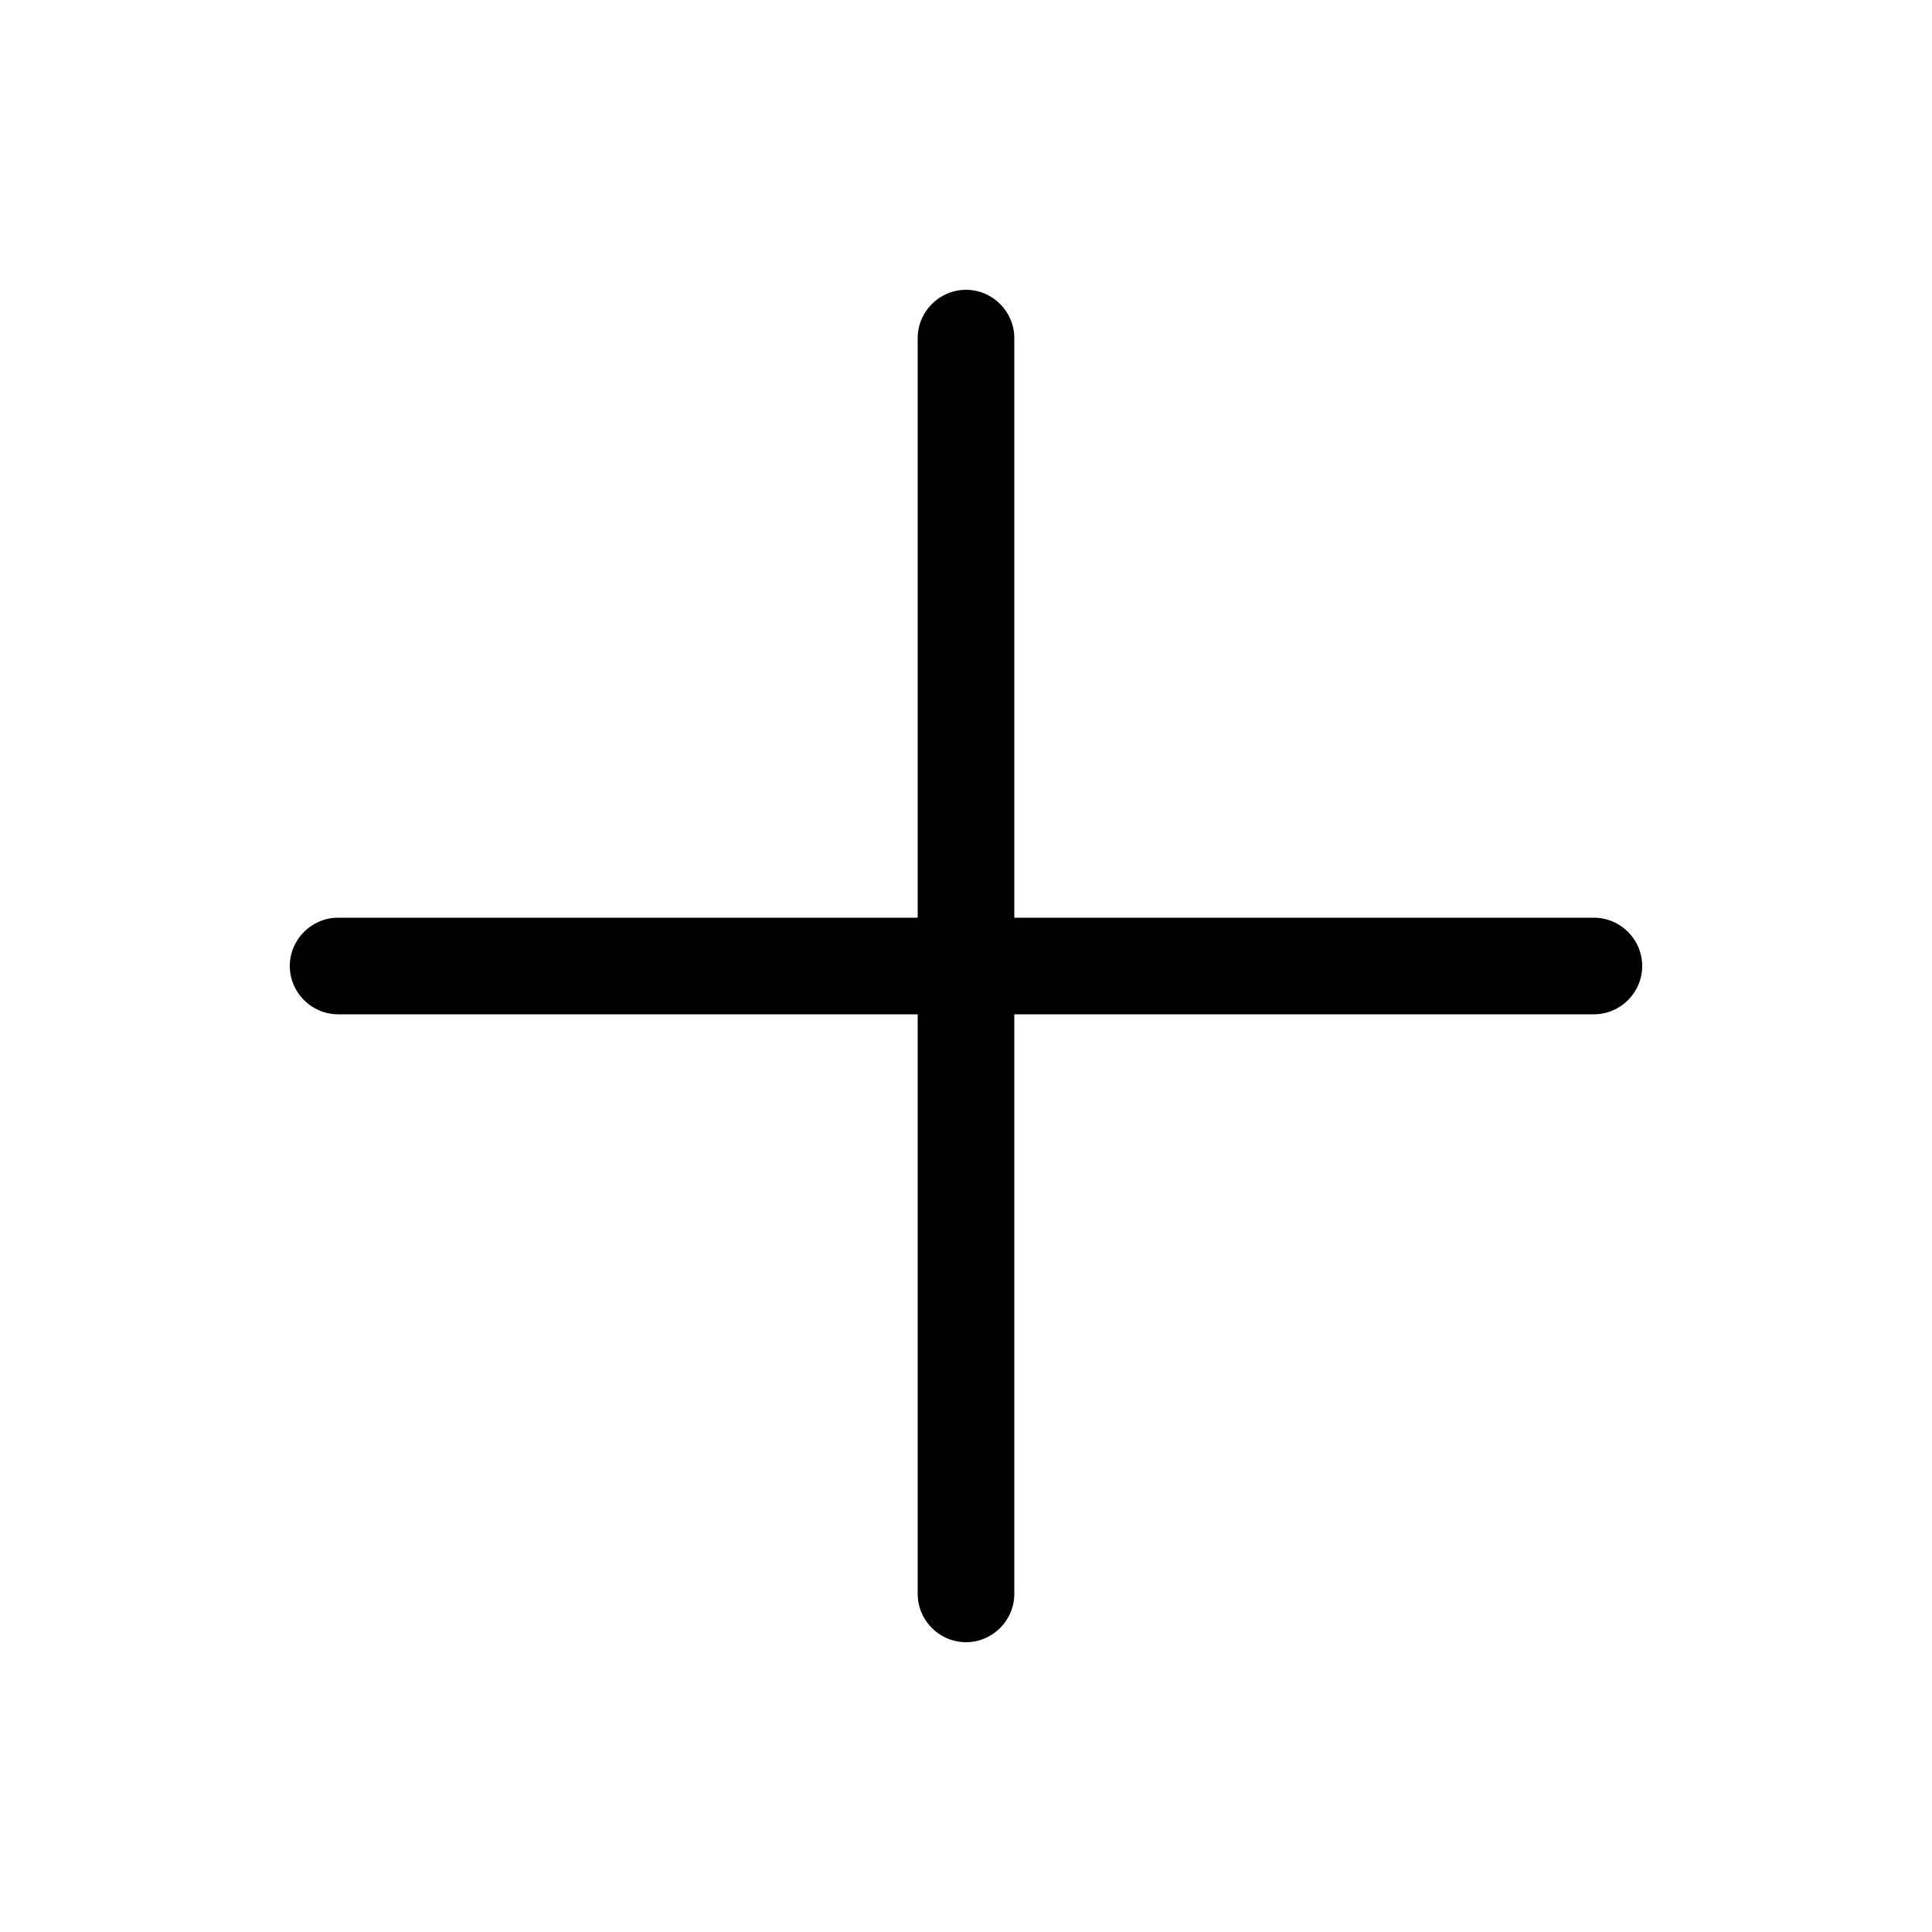
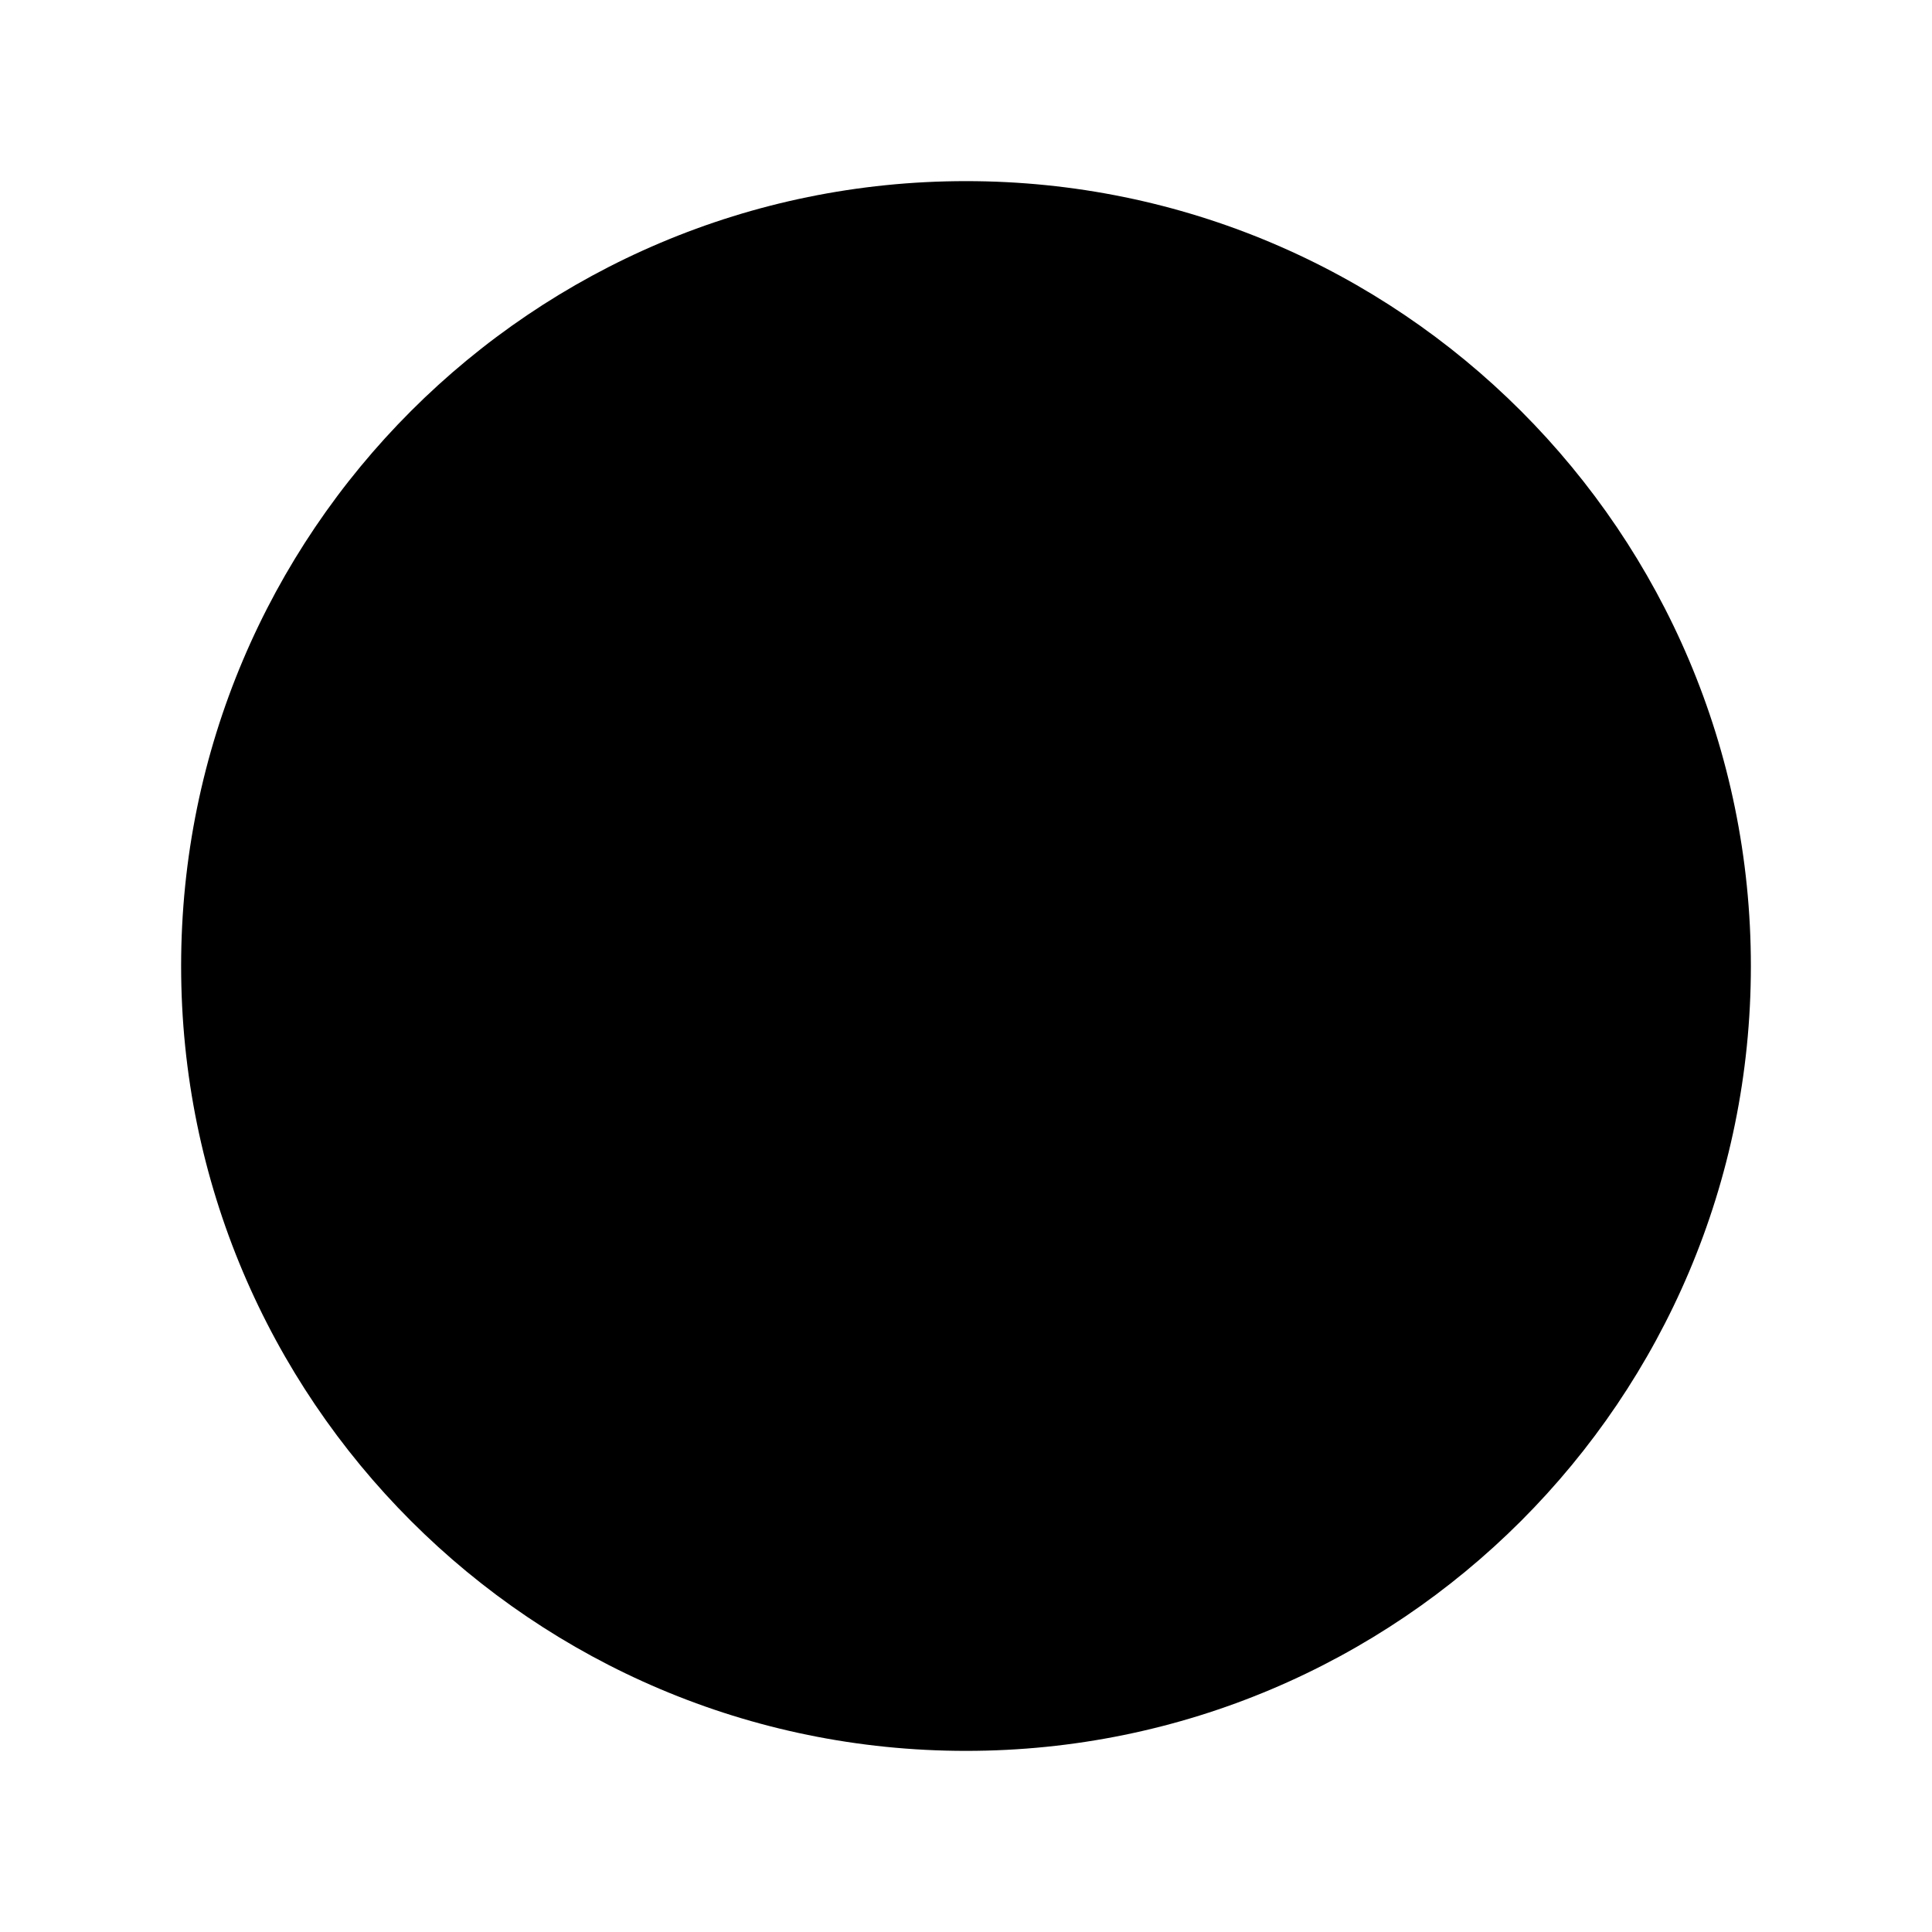
- <svg xmlns="http://www.w3.org/2000/svg" viewBox="0 0 640 640">
-   <path d="M336 112C336 103.2 328.8 96 320 96C311.2 96 304 103.2 304 112L304 304L112 304C103.2 304 96 311.2 96 320C96 328.8 103.2 336 112 336L304 336L304 528C304 536.8 311.2 544 320 544C328.8 544 336 536.8 336 528L336 336L528 336C536.8 336 544 328.8 544 320C544 311.2 536.8 304 528 304L336 304L336 112z" />
+ <svg xmlns="http://www.w3.org/2000/svg" viewBox="0 0 24 24" class="toggle-icon">
+   <g class="outline" stroke-width="1.5">
+     <path stroke-linecap="round" stroke-linejoin="round" d="M12 9v6m3-3H9m12 0a9 9 0 1 1-18 0 9 9 0 0 1 18 0Z" />
+   </g>
+   <g class="solid">
+     <path fill-rule="evenodd" d="M12 2.25c-5.385 0-9.75 4.365-9.75 9.75s4.365 9.75 9.75 9.75 9.75-4.365 9.75-9.75S17.385 2.25 12 2.25ZM12.75 9a.75.75 0 0 0-1.5 0v2.25H9a.75.75 0 0 0 0 1.5h2.25V15a.75.75 0 0 0 1.5 0v-2.25H15a.75.75 0 0 0 0-1.5h-2.25V9Z" clip-rule="evenodd" />
+   </g>
</svg>
